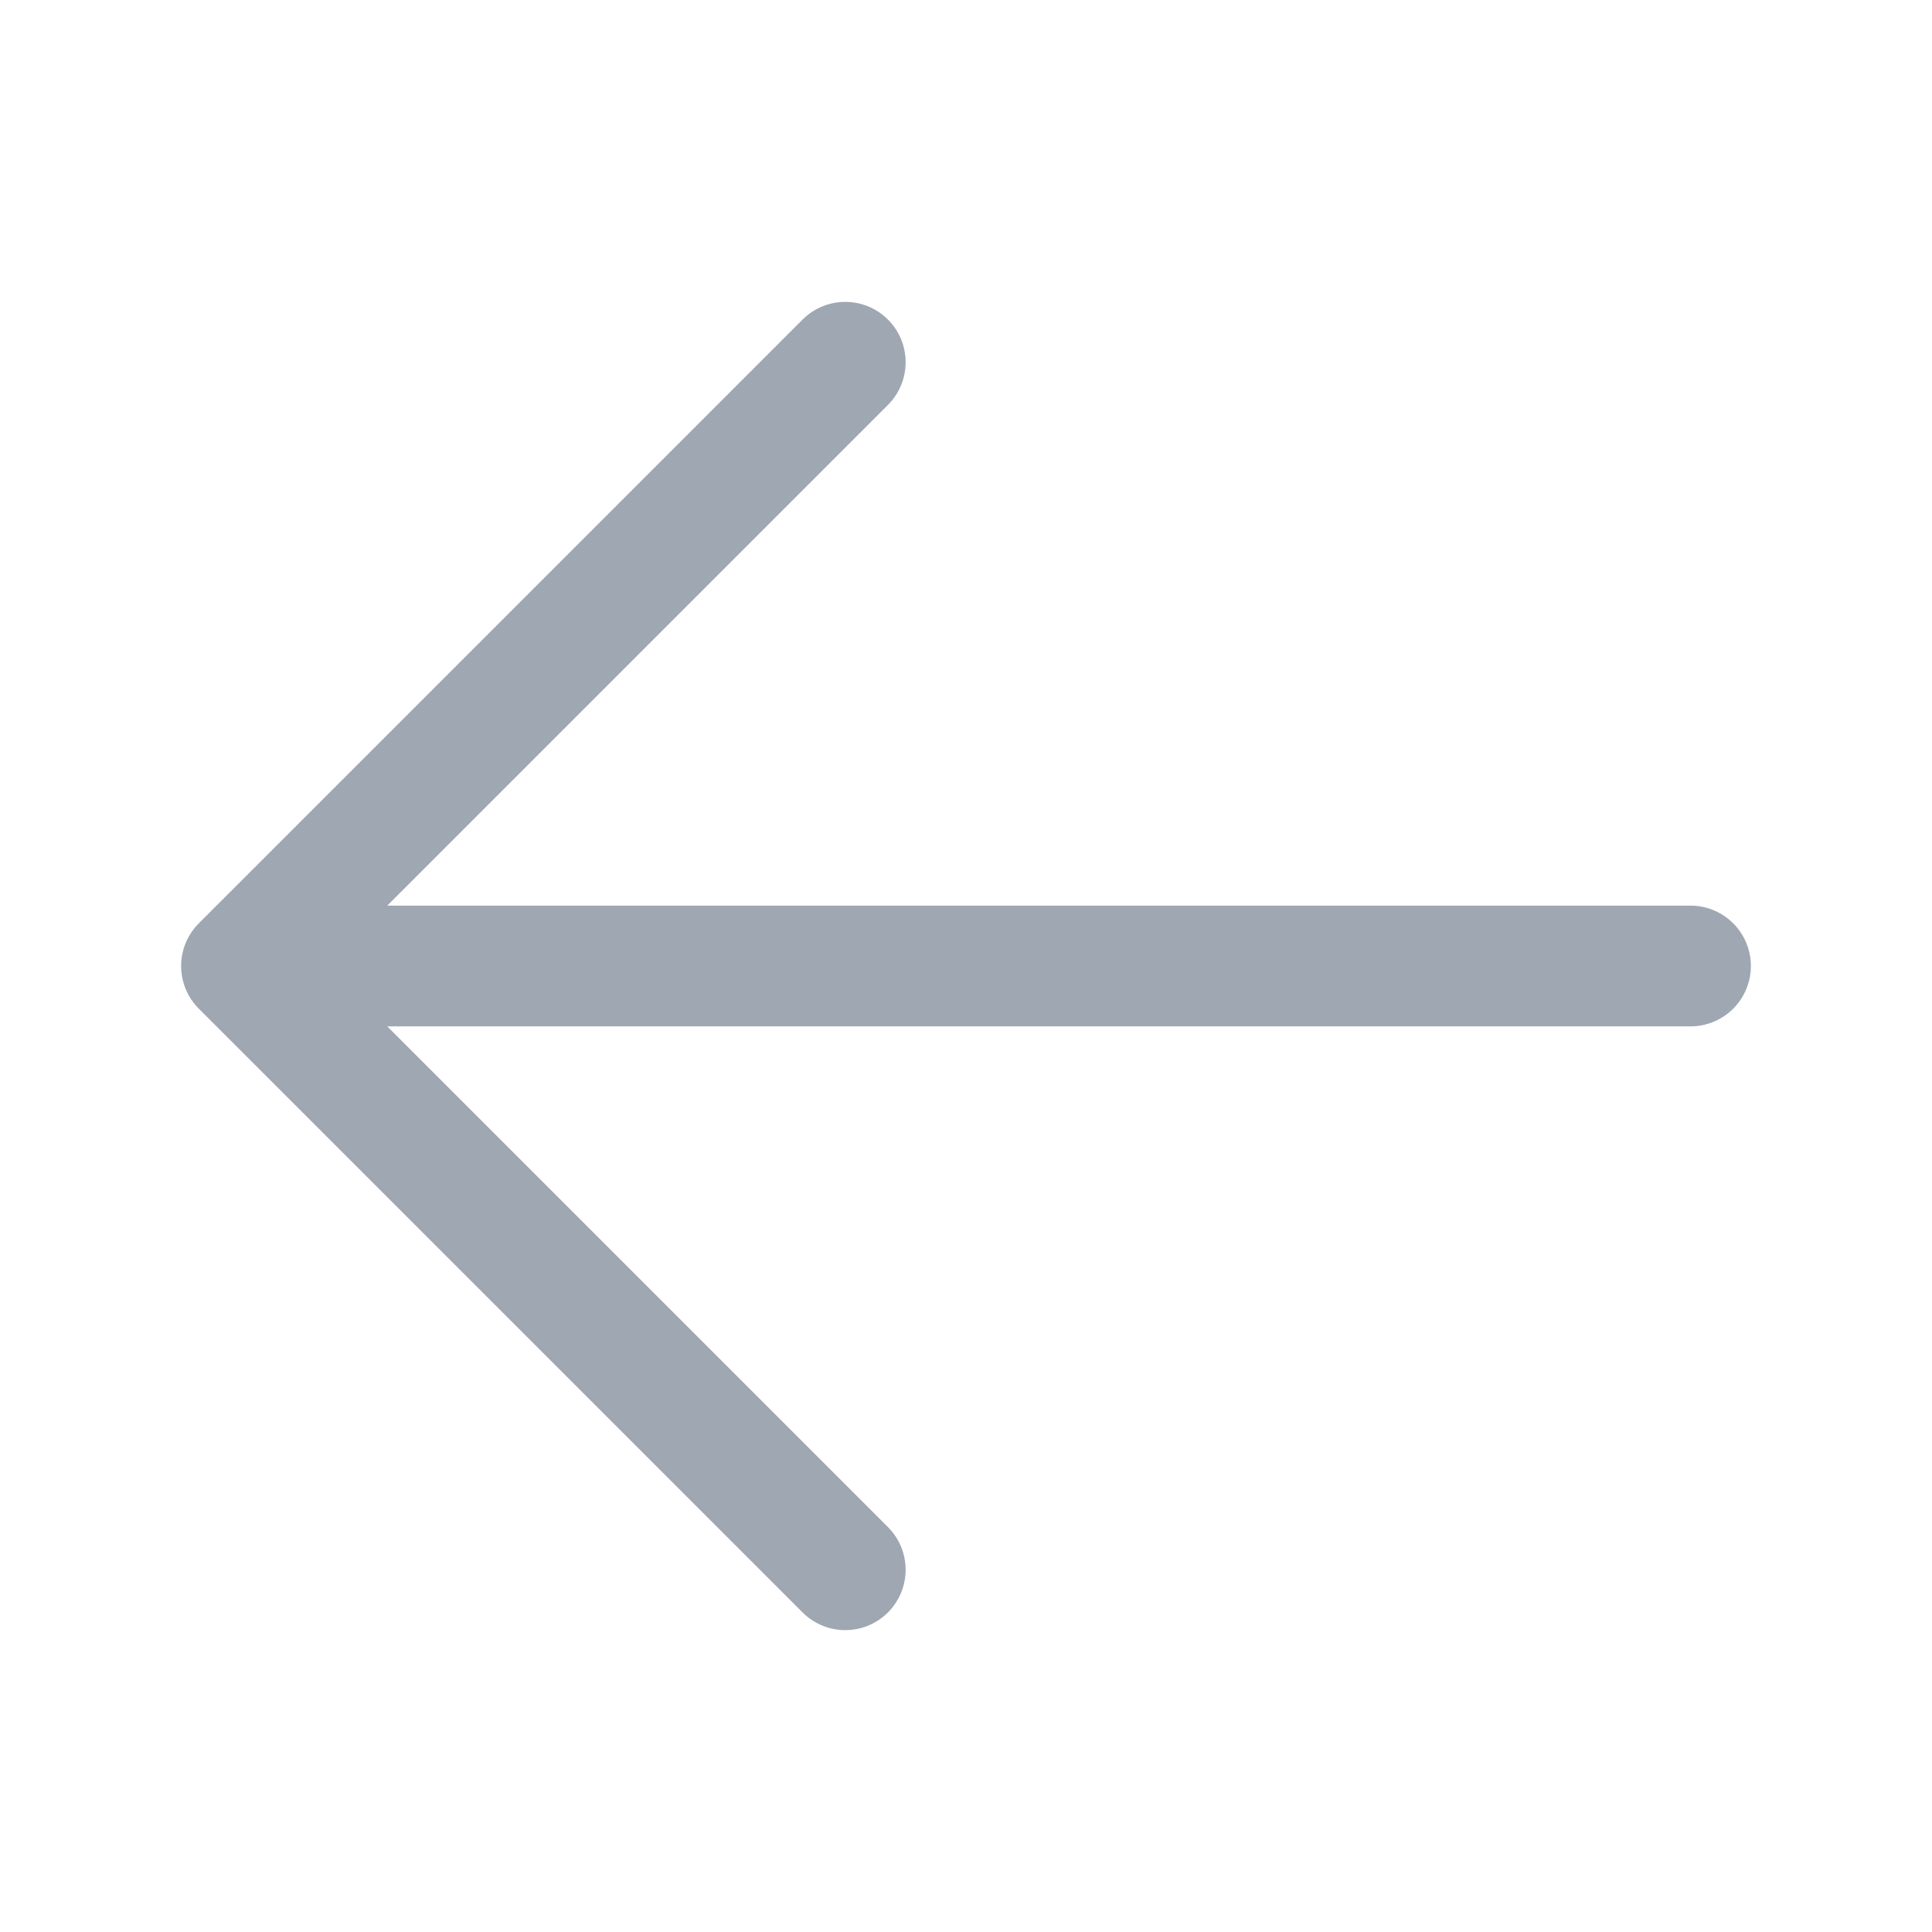
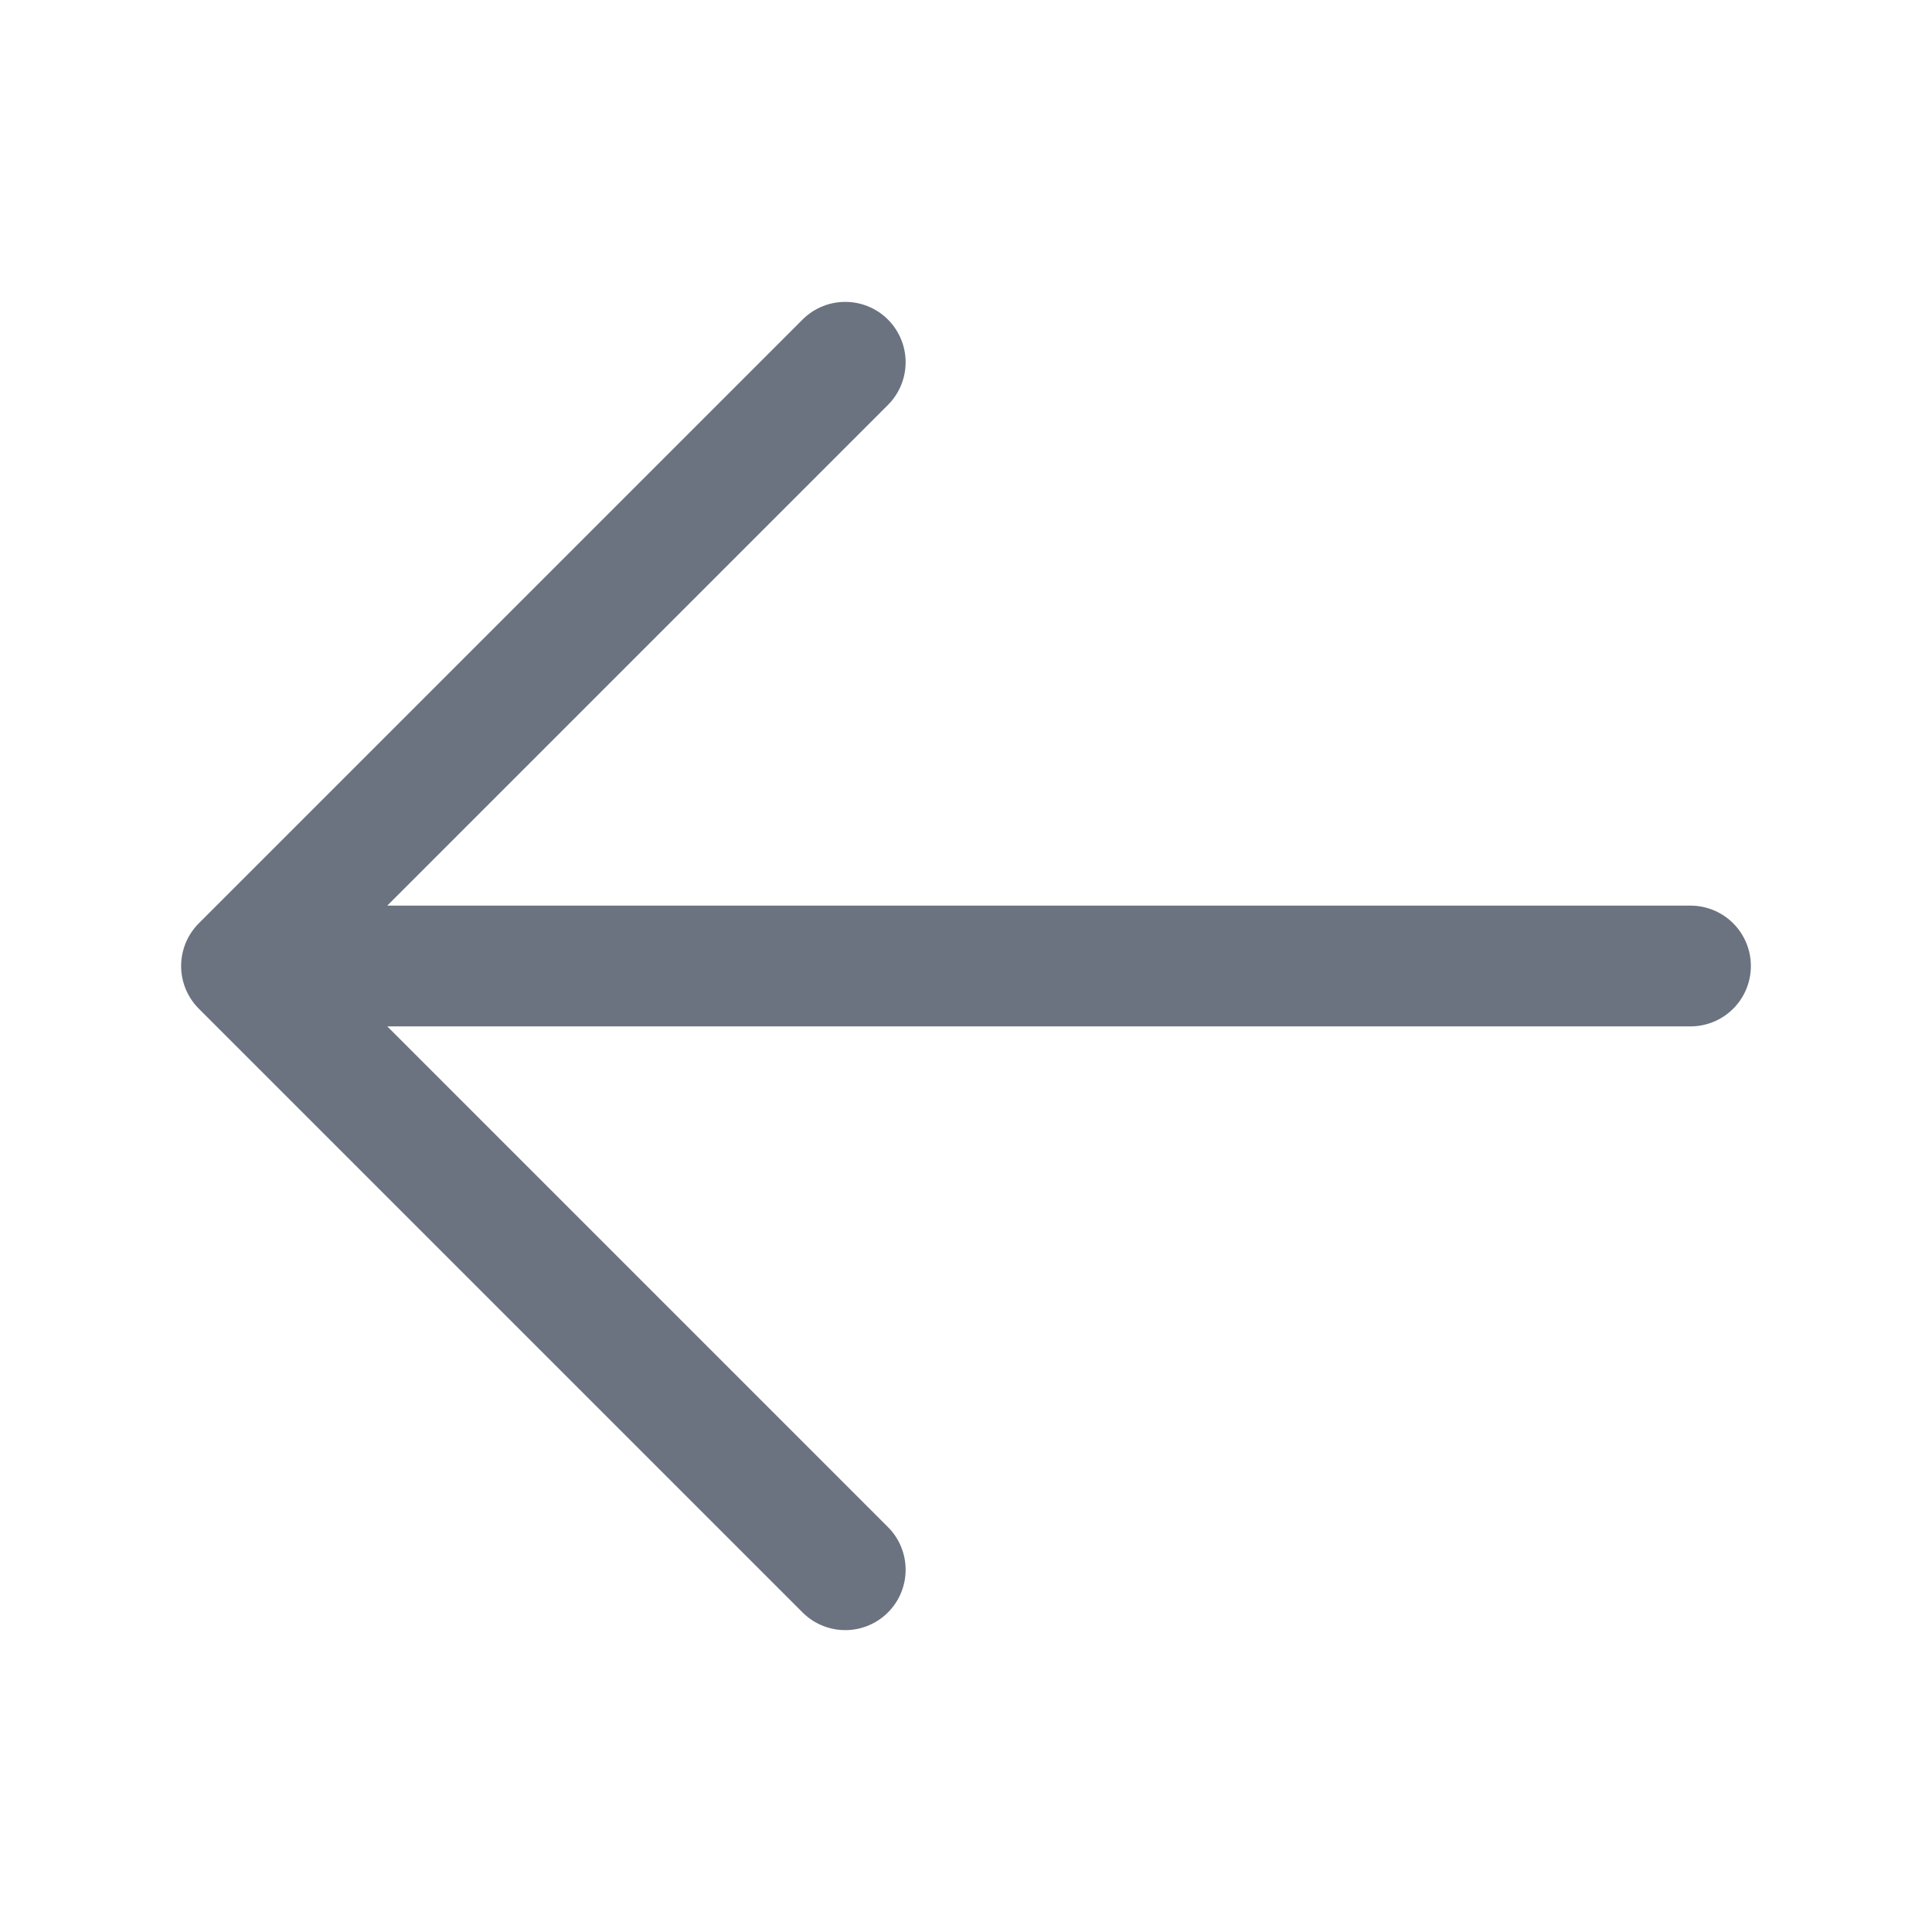
- <svg xmlns="http://www.w3.org/2000/svg" fill="none" viewBox="0 0 24 24" stroke-width="1.5" stroke="#9fa7b2" class="w-6 h-6">
+ <svg xmlns="http://www.w3.org/2000/svg" fill="none" viewBox="0 0 24 24" stroke-width="1.5" stroke="#6B7280" class="w-6 h-6">
  <path stroke-linecap="round" stroke-linejoin="round" d="M10.5 19.5L3 12m0 0l7.5-7.5M3 12h18" />
</svg>
